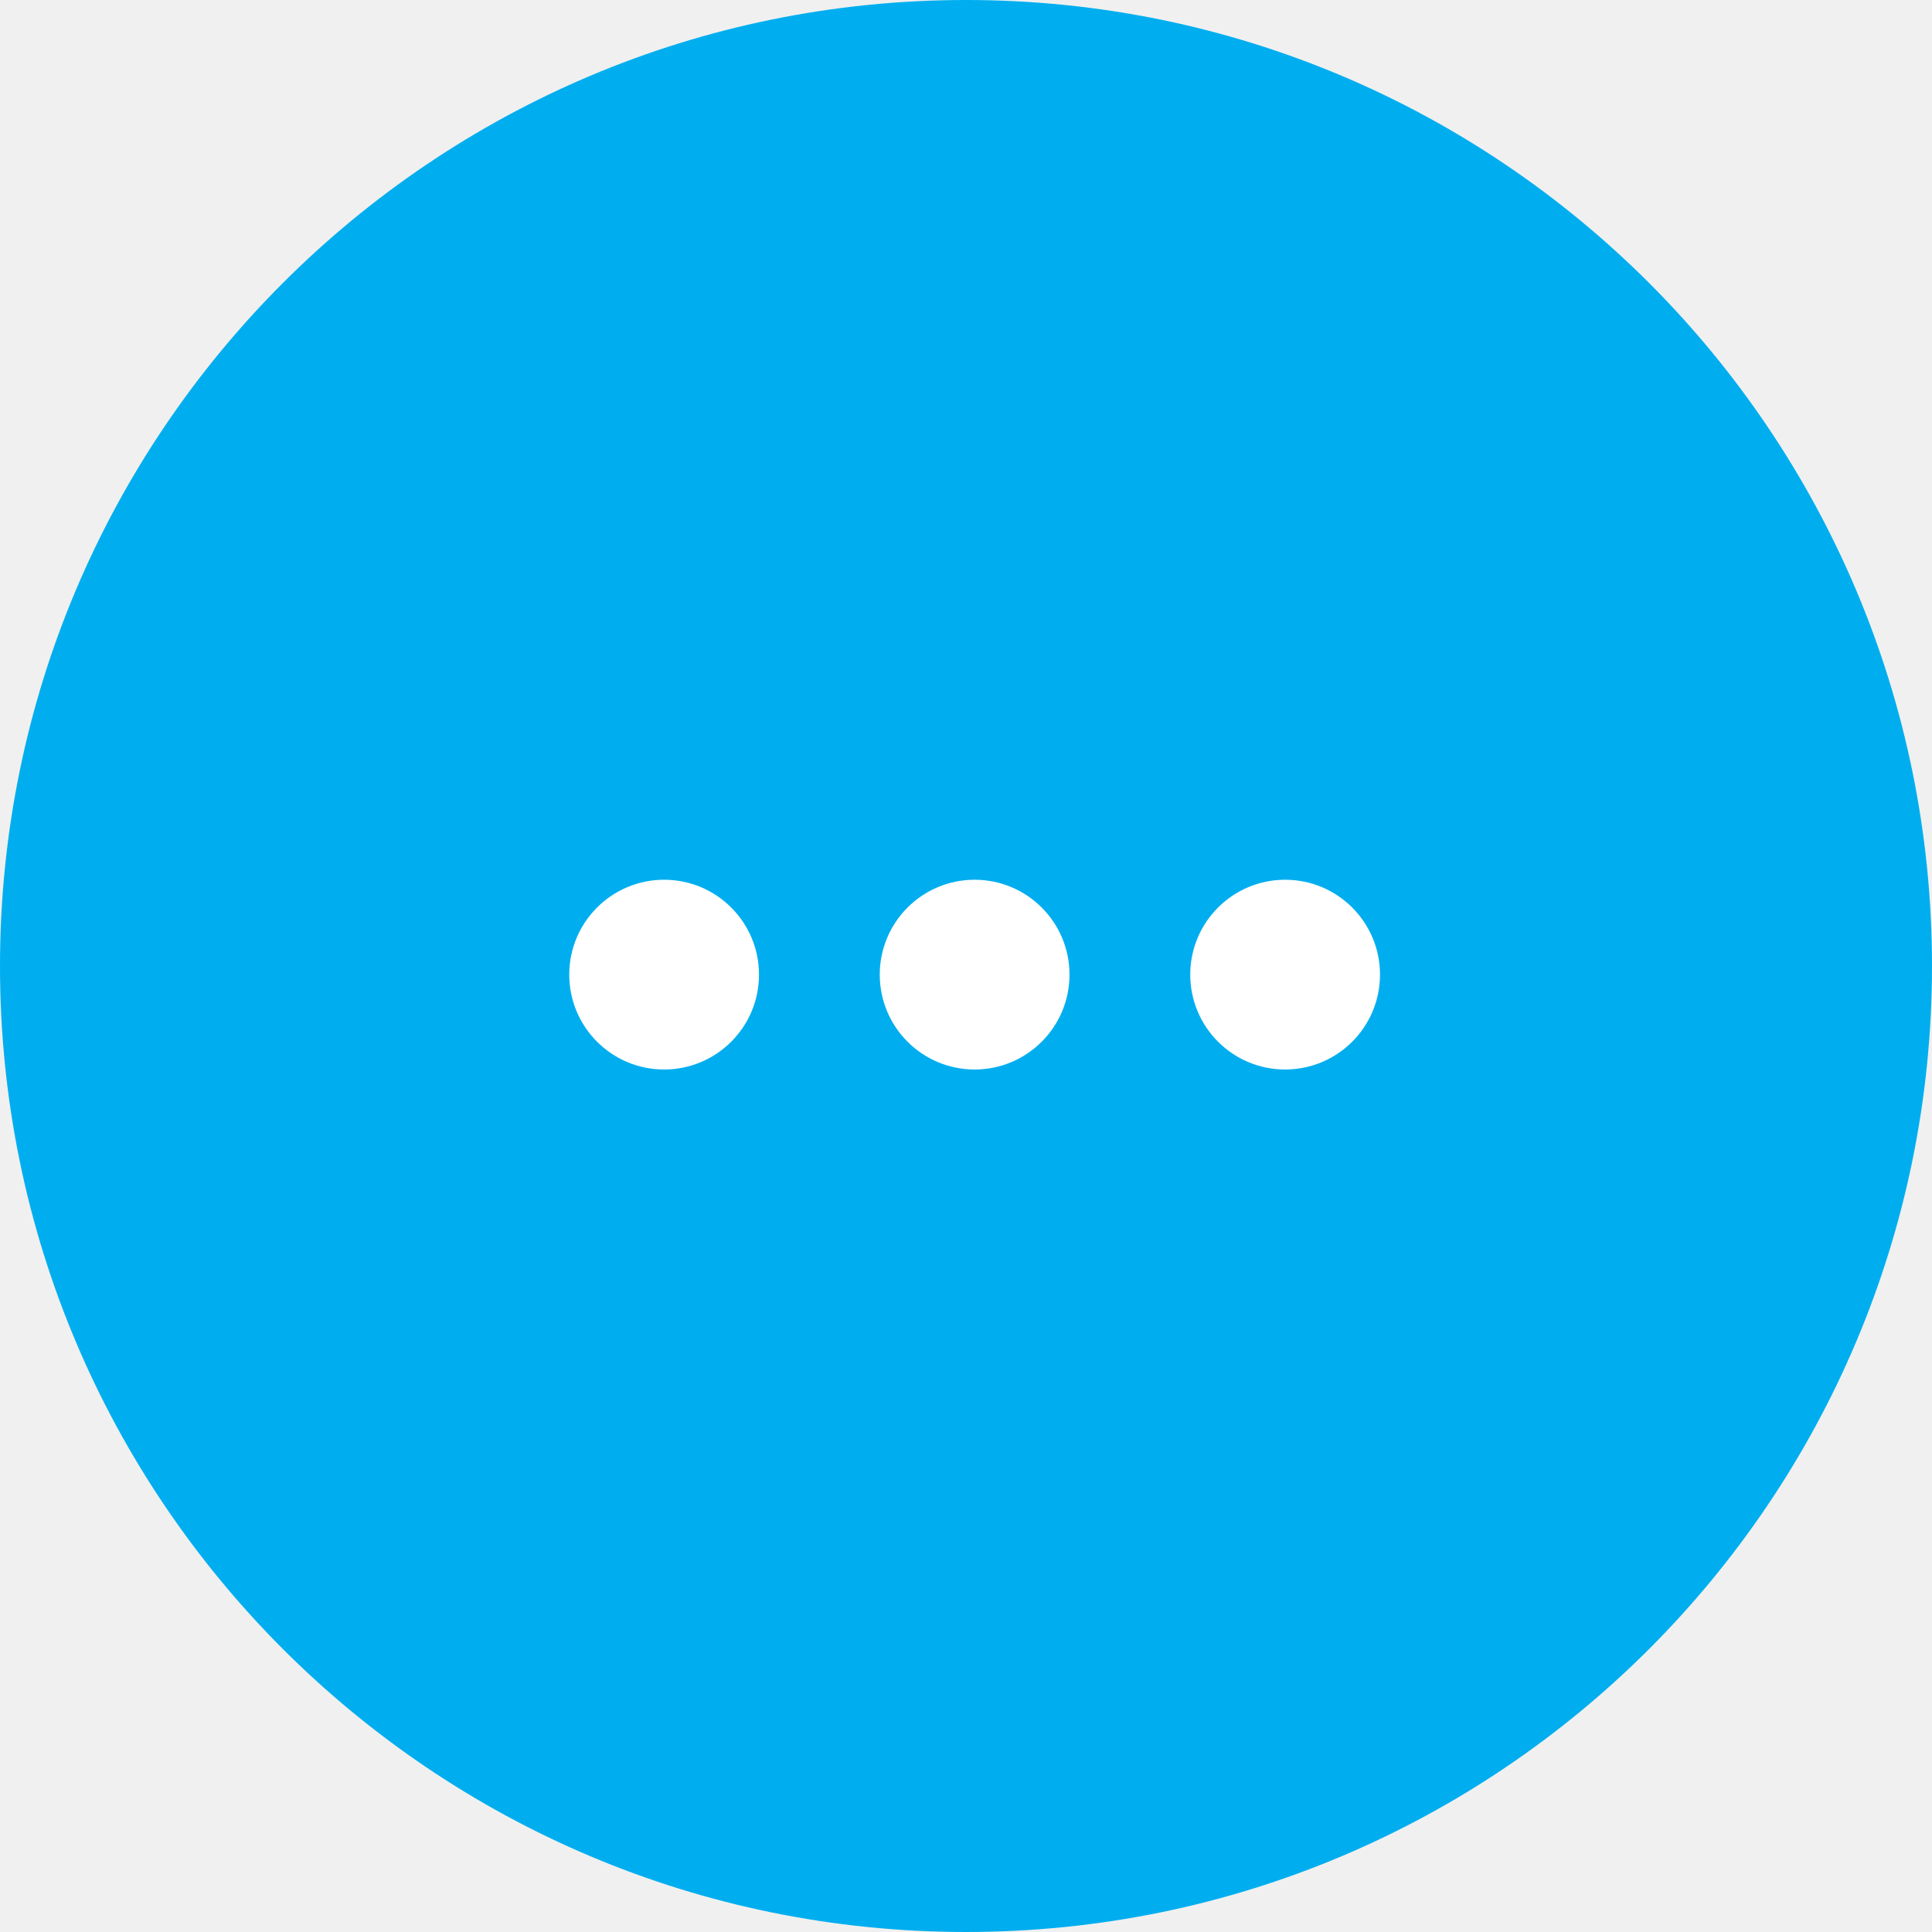
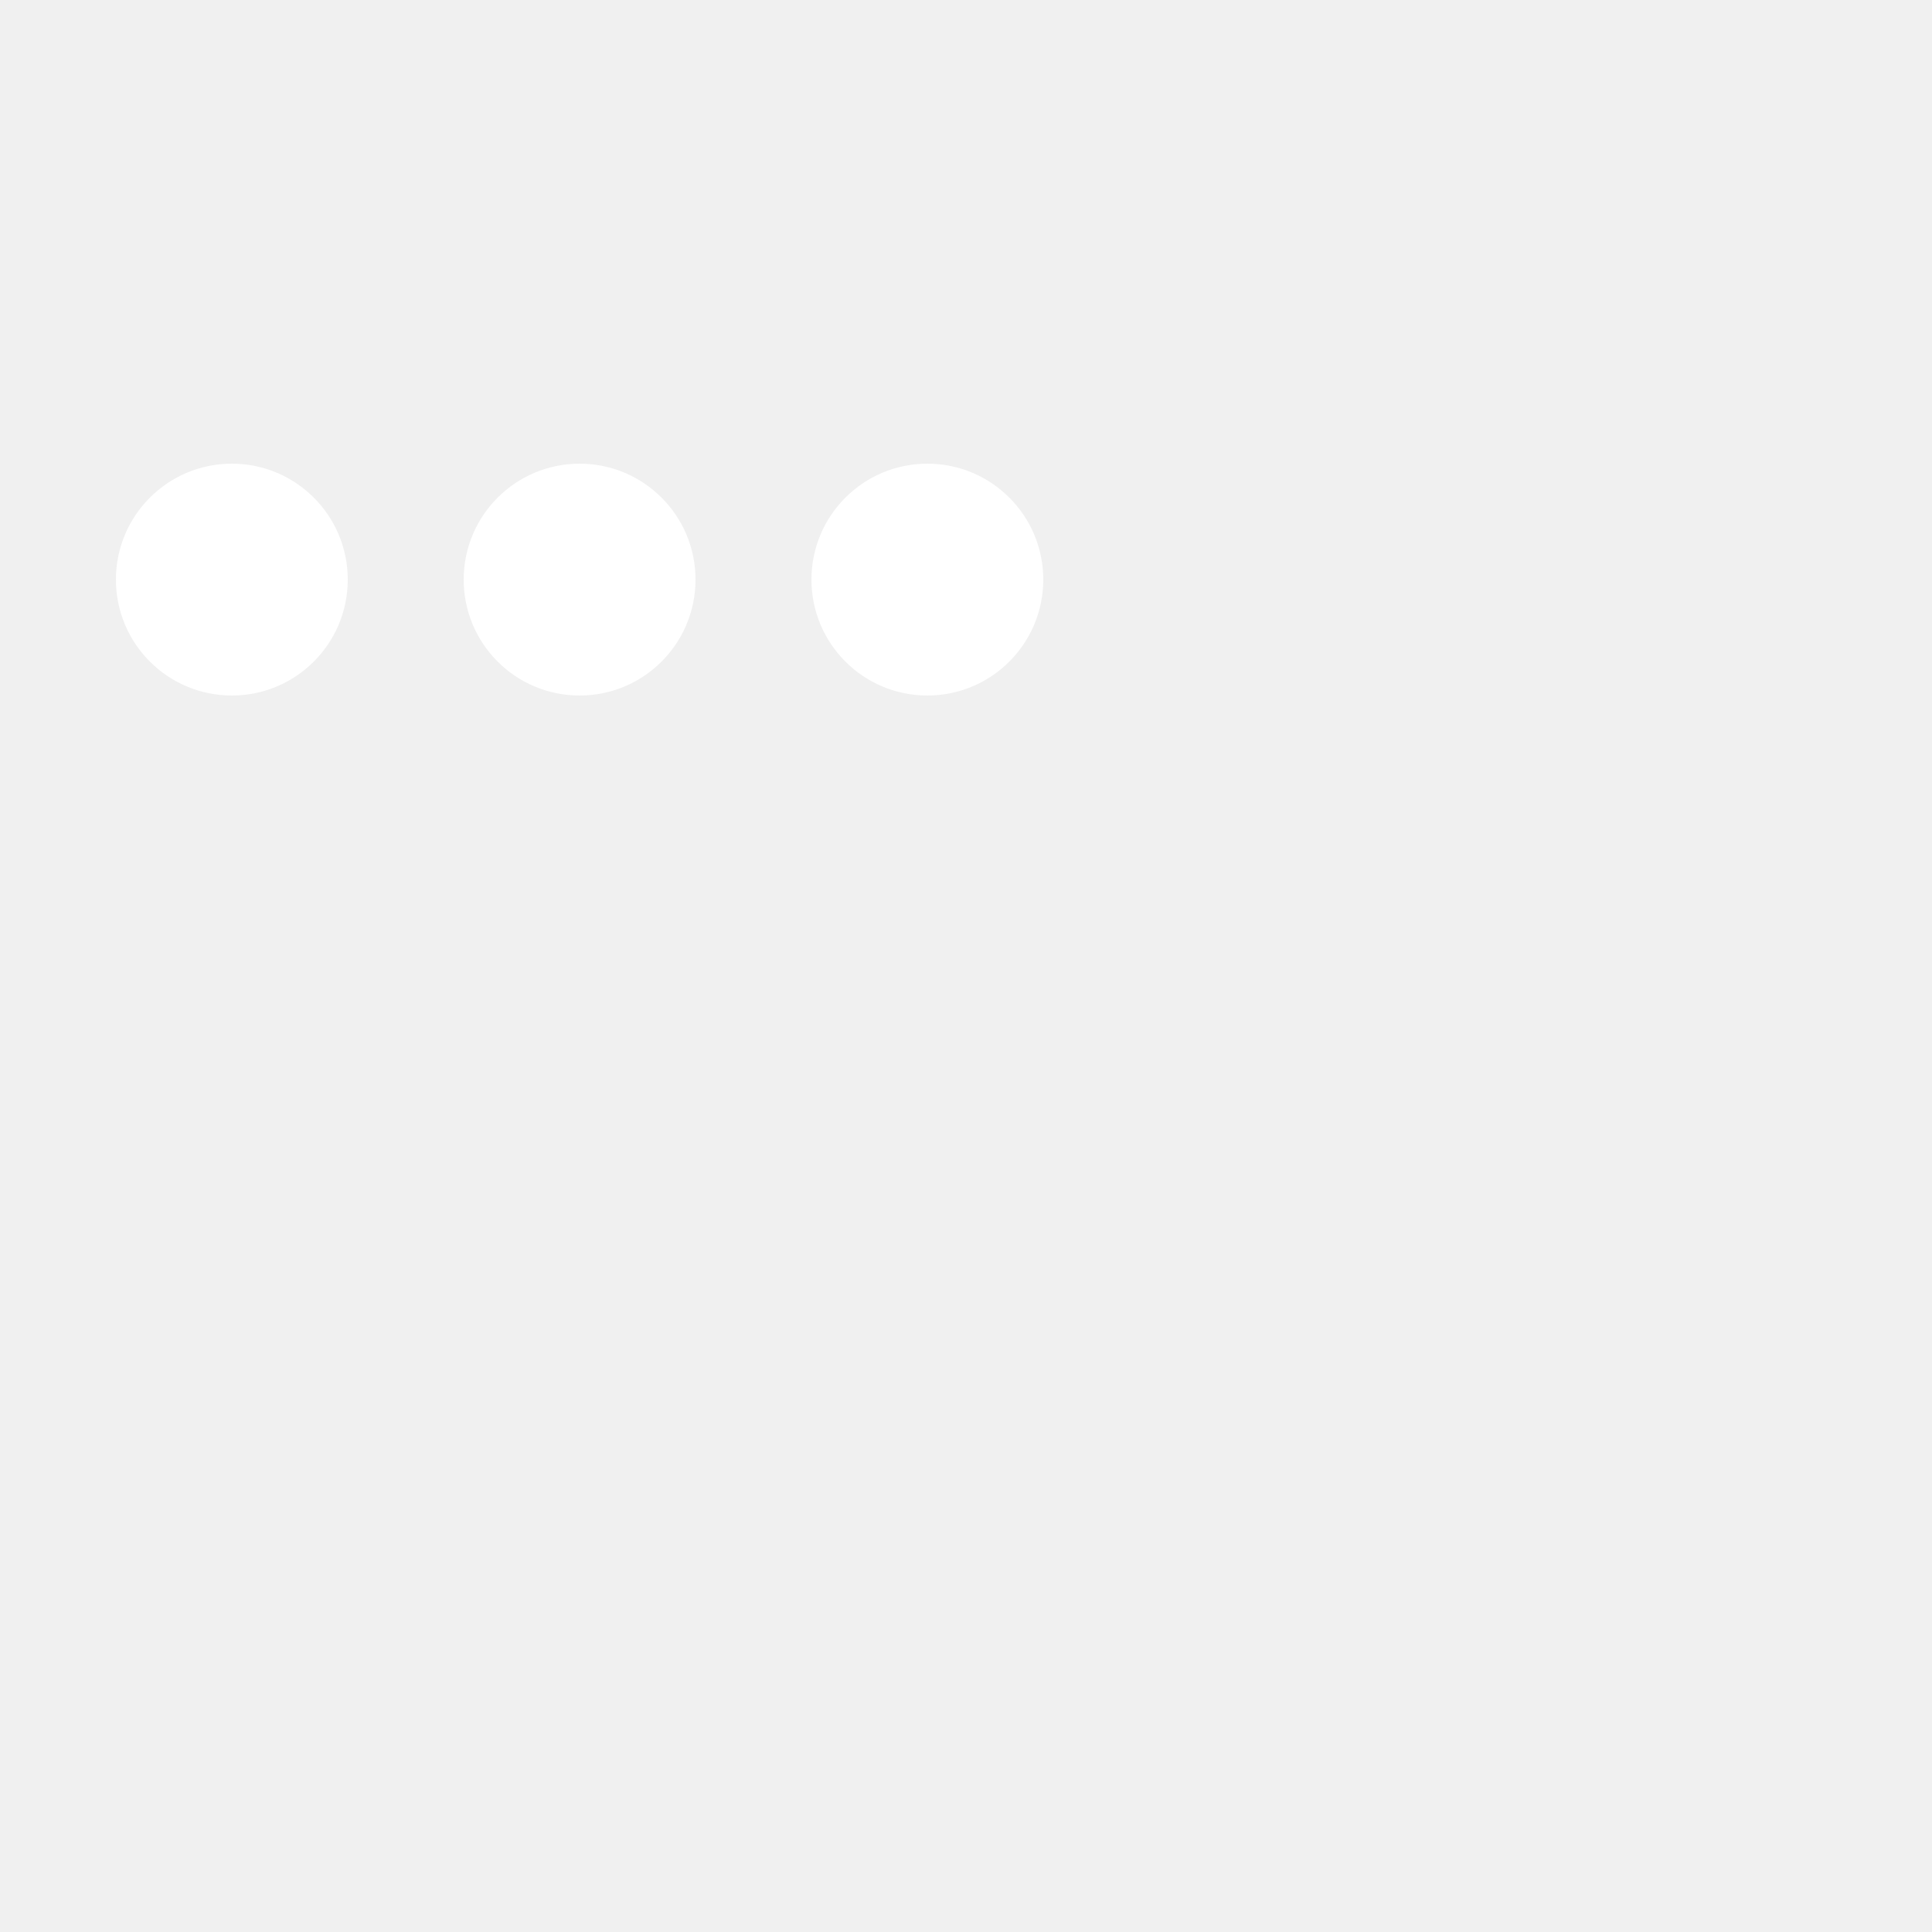
- <svg xmlns="http://www.w3.org/2000/svg" width="112" height="112" viewBox="0 0 112 112">
-   <g fill="none" fill-rule="evenodd">
-     <circle cx="56" cy="56" r="56" fill="#00AEEF" />
-     <g fill="#FFF" transform="translate(33 51)">
-       <circle cx="5.5" cy="5.5" r="5.5" />
-       <circle cx="23.5" cy="5.5" r="5.5" />
-       <circle cx="41.5" cy="5.5" r="5.5" />
+ <svg xmlns="http://www.w3.org/2000/svg" class="ldi-igf6j3" width="100%" height="100%" viewBox="0 0 100 100" preserveAspectRatio="xMidYMid" style="width:200px;webkit-user-select:none;webkit-transform-origin:100px 100px;webkit-perspective-origin:100px 100px;webkit-logical-width:200px;webkit-logical-height:200px;user-select:none;transform-origin:100px 100px;stroke-width:1px;r:0px;pointer-events:all;perspective-origin:100px 100px;overflow-y:hidden;overflow-x:hidden;overflow:hidden;inline-size:200px;height:200px;display:block;d:none;block-size:200px;background:rgba(0, 0, 0, 0) none repeat scroll 0% 0% / auto padding-box border-box">
+   <svg version="1.1" id="Layer_1" x="0px" y="0px" viewBox="0 0 100 100" xml:space="preserve" class="" style="x:0px;webkit-user-select:none;webkit-transform-origin:50px 50px;webkit-perspective-origin:0px 0px;user-select:none;transform-origin:50px 50px;transform:none;stroke-width:1px;r:0px;pointer-events:all;perspective-origin:0px 0px;overflow-y:hidden;overflow-x:hidden;overflow:hidden;display:block">
+     <g class="" style="x:0px;webkit-user-select:none;webkit-transform-origin:50px 50px;webkit-perspective-origin:0px 0px;user-select:none;transform-origin:50px 50px;transform:none;stroke-width:1px;r:0px;pointer-events:all;perspective-origin:0px 0px">
+       <g class="" style="x:0px;webkit-user-select:none;webkit-transform-origin:50px 50px;webkit-transform:matrix(0.6, 0, 0, 0.6, 0, 0);webkit-perspective-origin:0px 0px;user-select:none;transform-origin:50px 50px;transform:matrix(0.6, 0, 0, 0.6, 0, 0);stroke-width:1px;r:0px;pointer-events:all;perspective-origin:0px 0px">
+         <g class="" style="x:0px;webkit-user-select:none;webkit-transform-origin:50px 50px;webkit-perspective-origin:0px 0px;user-select:none;transform-origin:50px 50px;transform:none;stroke-width:1px;r:0px;pointer-events:all;perspective-origin:0px 0px">
+           <g class="" style="webkit-user-select:none;webkit-perspective-origin:0px 0px;user-select:none;stroke-width:1px;pointer-events:all;perspective-origin:0px 0px">
+             <style type="text/css" class="ld " style="y:0px;x:0px;webkit-user-select:none;webkit-transform-origin:50px 50px;webkit-animation-duration:1s;webkit-animation-delay:-1s;webkit-animation:none 1s ease -1s 1 normal none running;user-select:none;transform-origin:50px 50px;transform:none;stroke-width:1px;r:0px;pointer-events:all;direction:ltr;d:none">.st0{fill:#F4E6C8;} .st1{opacity:0.8;fill:#849B87;} .st2{fill:#D65A62;} .st3{fill:#E15C64;} .st4{fill:#F47E5F;} .st5{fill:#F7B26A;} .st6{fill:#FEE8A2;} .st7{fill:#ACBD81;} .st8{fill:#F5E169;} .st9{fill:#F0AF6B;} .st10{fill:#EA7C60;} .st11{fill:#A8B980;} .st12{fill:#829985;} .st13{fill:#798AAE;} .st14{fill:#8672A7;} .st15{fill:#CC5960;} .st16{fill:#E17A5F;} .st17{fill:#849B87;} .st18{opacity:0.8;fill:#E15C64;} .st19{opacity:0.8;fill:#F7B26A;} .st20{fill:#79A5B5;} .st21{opacity:0.8;fill:#79A5B4;} .st22{fill:#666766;}</style>
+             <g class="ld " style="y:0px;x:0px;webkit-user-select:none;webkit-transform-origin:50px 50px;webkit-perspective-origin:0px 0px;webkit-animation-duration:1s;webkit-animation-delay:-0.923s;webkit-animation:none 1s ease -0.923s 1 normal none running;user-select:none;transform-origin:50px 50px;transform:none;stroke-width:1px;r:0px;pointer-events:all;perspective-origin:0px 0px;direction:ltr;d:none">
+               <circle class="st2" cx="20" cy="50" r="10" fill="#ffffff" style="webkit-user-select:none;webkit-perspective-origin:0px 0px;user-select:none;r:10px;pointer-events:all;perspective-origin:0px 0px;fill:rgb(255, 255, 255);cy:50px;cx:20px" />
+             </g>
+             <g class="ld " style="y:0px;x:0px;webkit-user-select:none;webkit-transform-origin:50px 50px;webkit-perspective-origin:0px 0px;webkit-animation-duration:1s;webkit-animation-delay:-0.846s;webkit-animation:none 1s ease -0.846s 1 normal none running;user-select:none;transform-origin:50px 50px;transform:none;stroke-width:1px;r:0px;pointer-events:all;perspective-origin:0px 0px;direction:ltr;d:none">
+               <circle class="st10" cx="50" cy="50" r="10" fill="#fff" style="webkit-user-select:none;webkit-perspective-origin:0px 0px;user-select:none;r:10px;pointer-events:all;perspective-origin:0px 0px;fill:rgb(255, 255, 255);cy:50px;cx:50px" />
+             </g>
+             <g class="ld " style="y:0px;x:0px;webkit-user-select:none;webkit-transform-origin:50px 50px;webkit-perspective-origin:0px 0px;webkit-animation-duration:1s;webkit-animation-delay:-0.769s;webkit-animation:none 1s ease -0.769s 1 normal none running;user-select:none;transform-origin:50px 50px;transform:none;stroke-width:1px;r:0px;pointer-events:all;perspective-origin:0px 0px;direction:ltr;d:none">
+               <circle class="st9" cx="80" cy="50" r="10" fill="#fff" style="webkit-user-select:none;webkit-perspective-origin:0px 0px;user-select:none;r:10px;pointer-events:all;perspective-origin:0px 0px;fill:rgb(255, 255, 255);cy:50px;cx:80px" />
+             </g>
+           </g>
+         </g>
+       </g>
    </g>
-   </g>
+     <style type="text/css" class="ld " style="y:0px;x:0px;webkit-user-select:none;webkit-transform-origin:50px 50px;webkit-animation-duration:1s;webkit-animation-delay:-0.308s;webkit-animation:none 1s ease -0.308s 1 normal none running;user-select:none;transform-origin:50px 50px;transform:none;stroke-width:1px;r:0px;pointer-events:all;direction:ltr;d:none">path,ellipse,circle,rect,polygon,polyline,line { stroke-width: 0; }@keyframes ld-fade {
+   0% {
+     opacity: 1;
+   }
+   100% {
+     opacity: 0;
+   }
+ }
+ @-webkit-keyframes ld-fade {
+   0% {
+     opacity: 1;
+   }
+   100% {
+     opacity: 0;
+   }
+ }
+ .ld.ld-fade {
+   -webkit-animation: ld-fade 1s infinite linear;
+   animation: ld-fade 1s infinite linear;
+ }</style>
+   </svg>
</svg>
